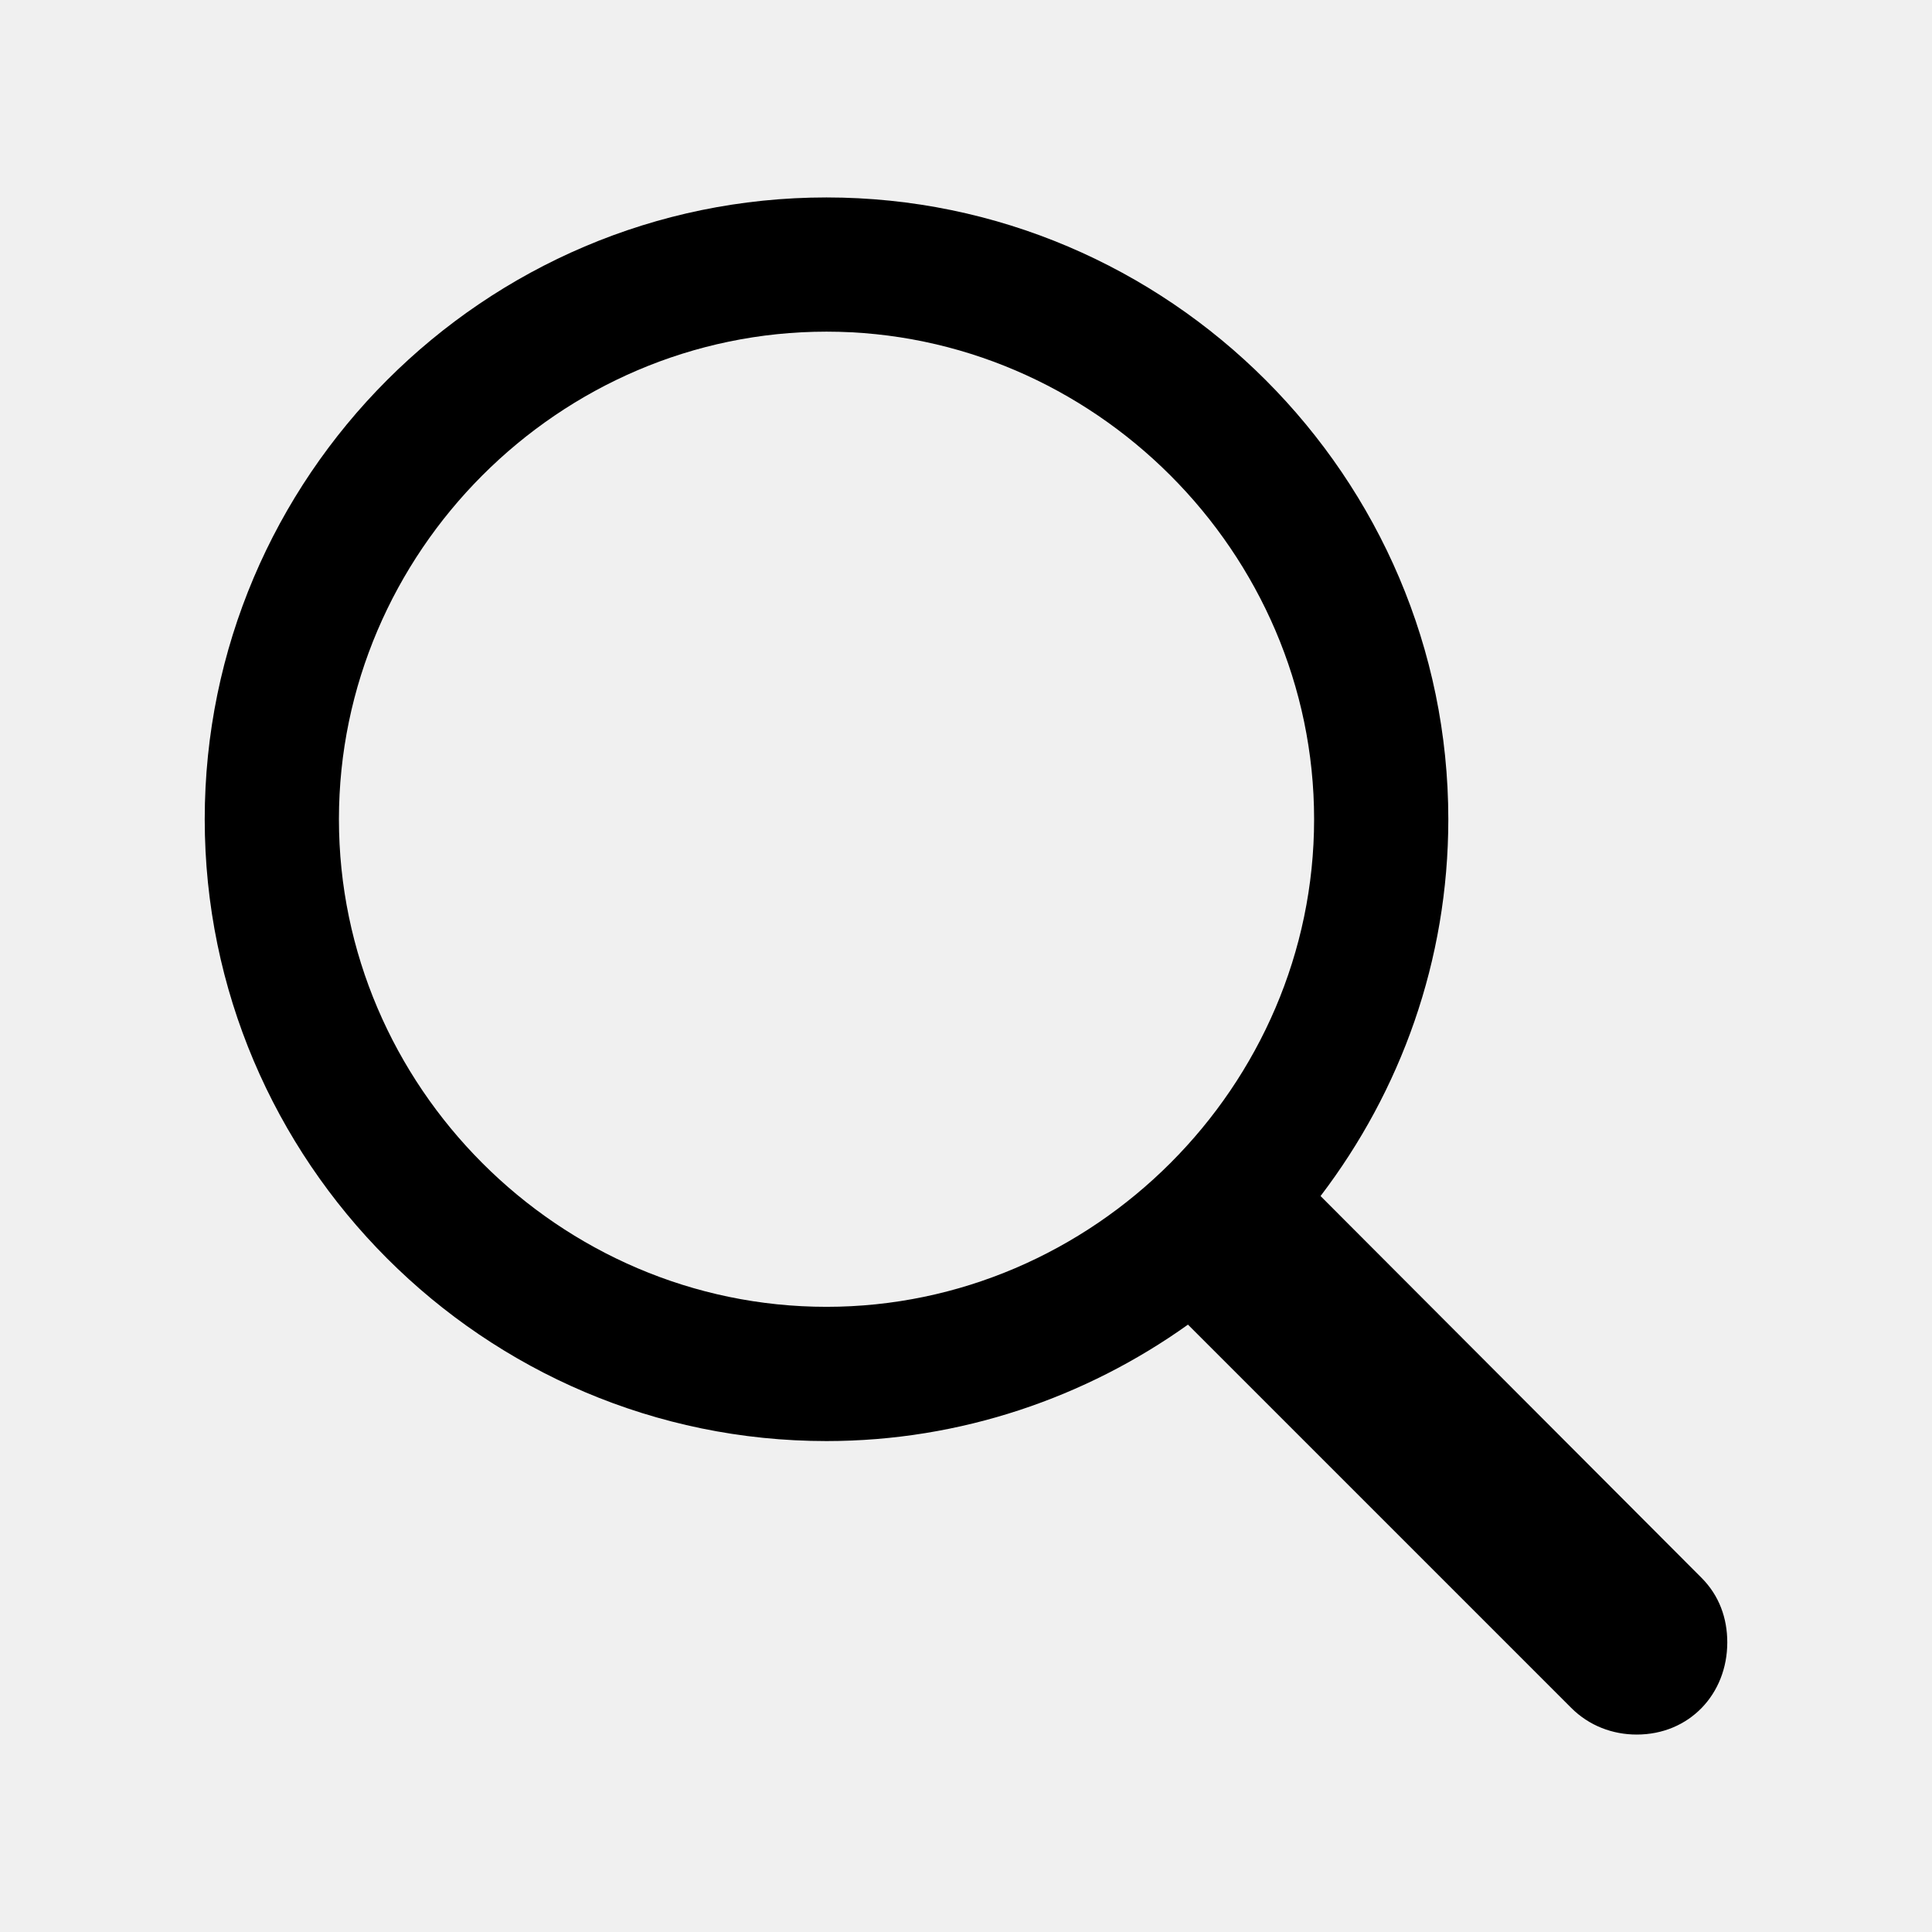
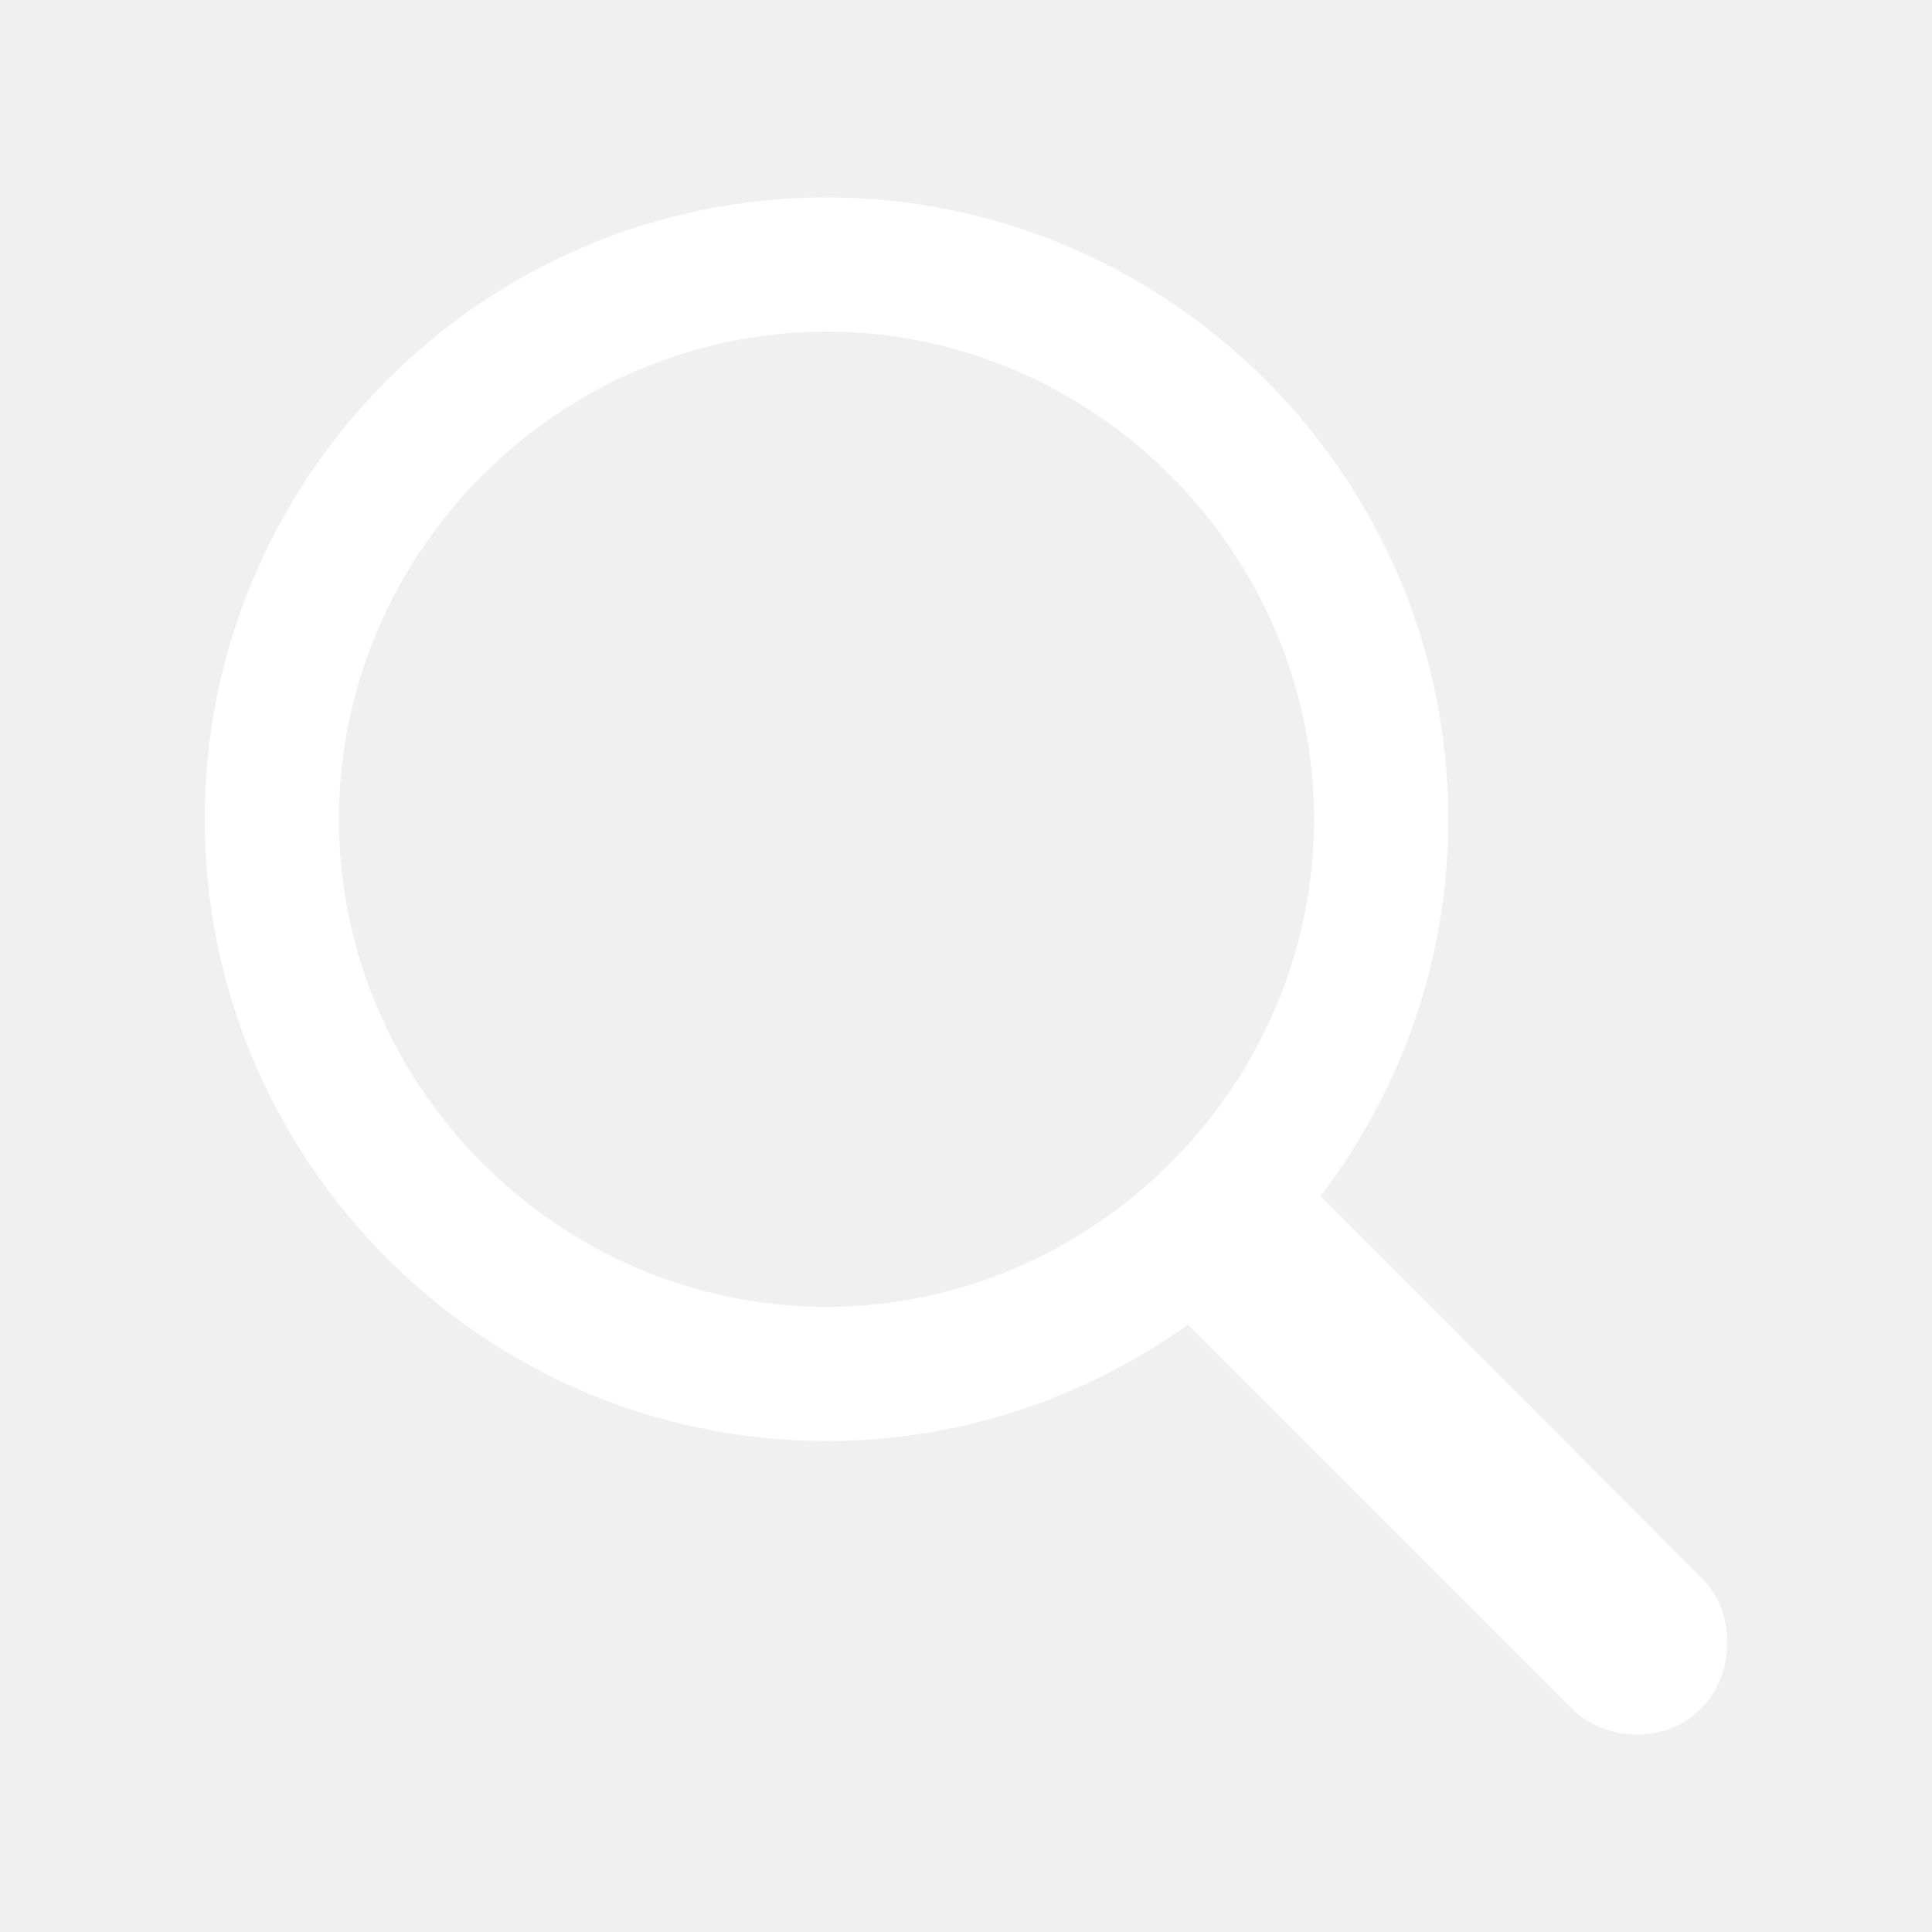
- <svg xmlns="http://www.w3.org/2000/svg" fill="#000000" width="800px" height="800px" viewBox="0 0 56 56">
+ <svg xmlns="http://www.w3.org/2000/svg" fill="#ffffff" width="800px" height="800px" viewBox="0 0 56 56">
  <path d="M 23.957 41.77 C 27.848 41.77 31.48 40.504 34.434 38.395 L 45.543 49.504 C 46.059 50.02 46.738 50.277 47.441 50.277 C 48.965 50.277 50.066 49.105 50.066 47.605 C 50.066 46.902 49.832 46.246 49.316 45.73 L 38.277 34.668 C 40.598 31.621 41.98 27.848 41.98 23.746 C 41.98 13.832 33.871 5.723 23.957 5.723 C 14.02 5.723 5.934 13.832 5.934 23.746 C 5.934 33.66 14.02 41.77 23.957 41.77 Z M 23.957 37.879 C 16.199 37.879 9.824 31.48 9.824 23.746 C 9.824 16.012 16.199 9.613 23.957 9.613 C 31.691 9.613 38.09 16.012 38.09 23.746 C 38.09 31.48 31.691 37.879 23.957 37.879 Z" />
</svg>
